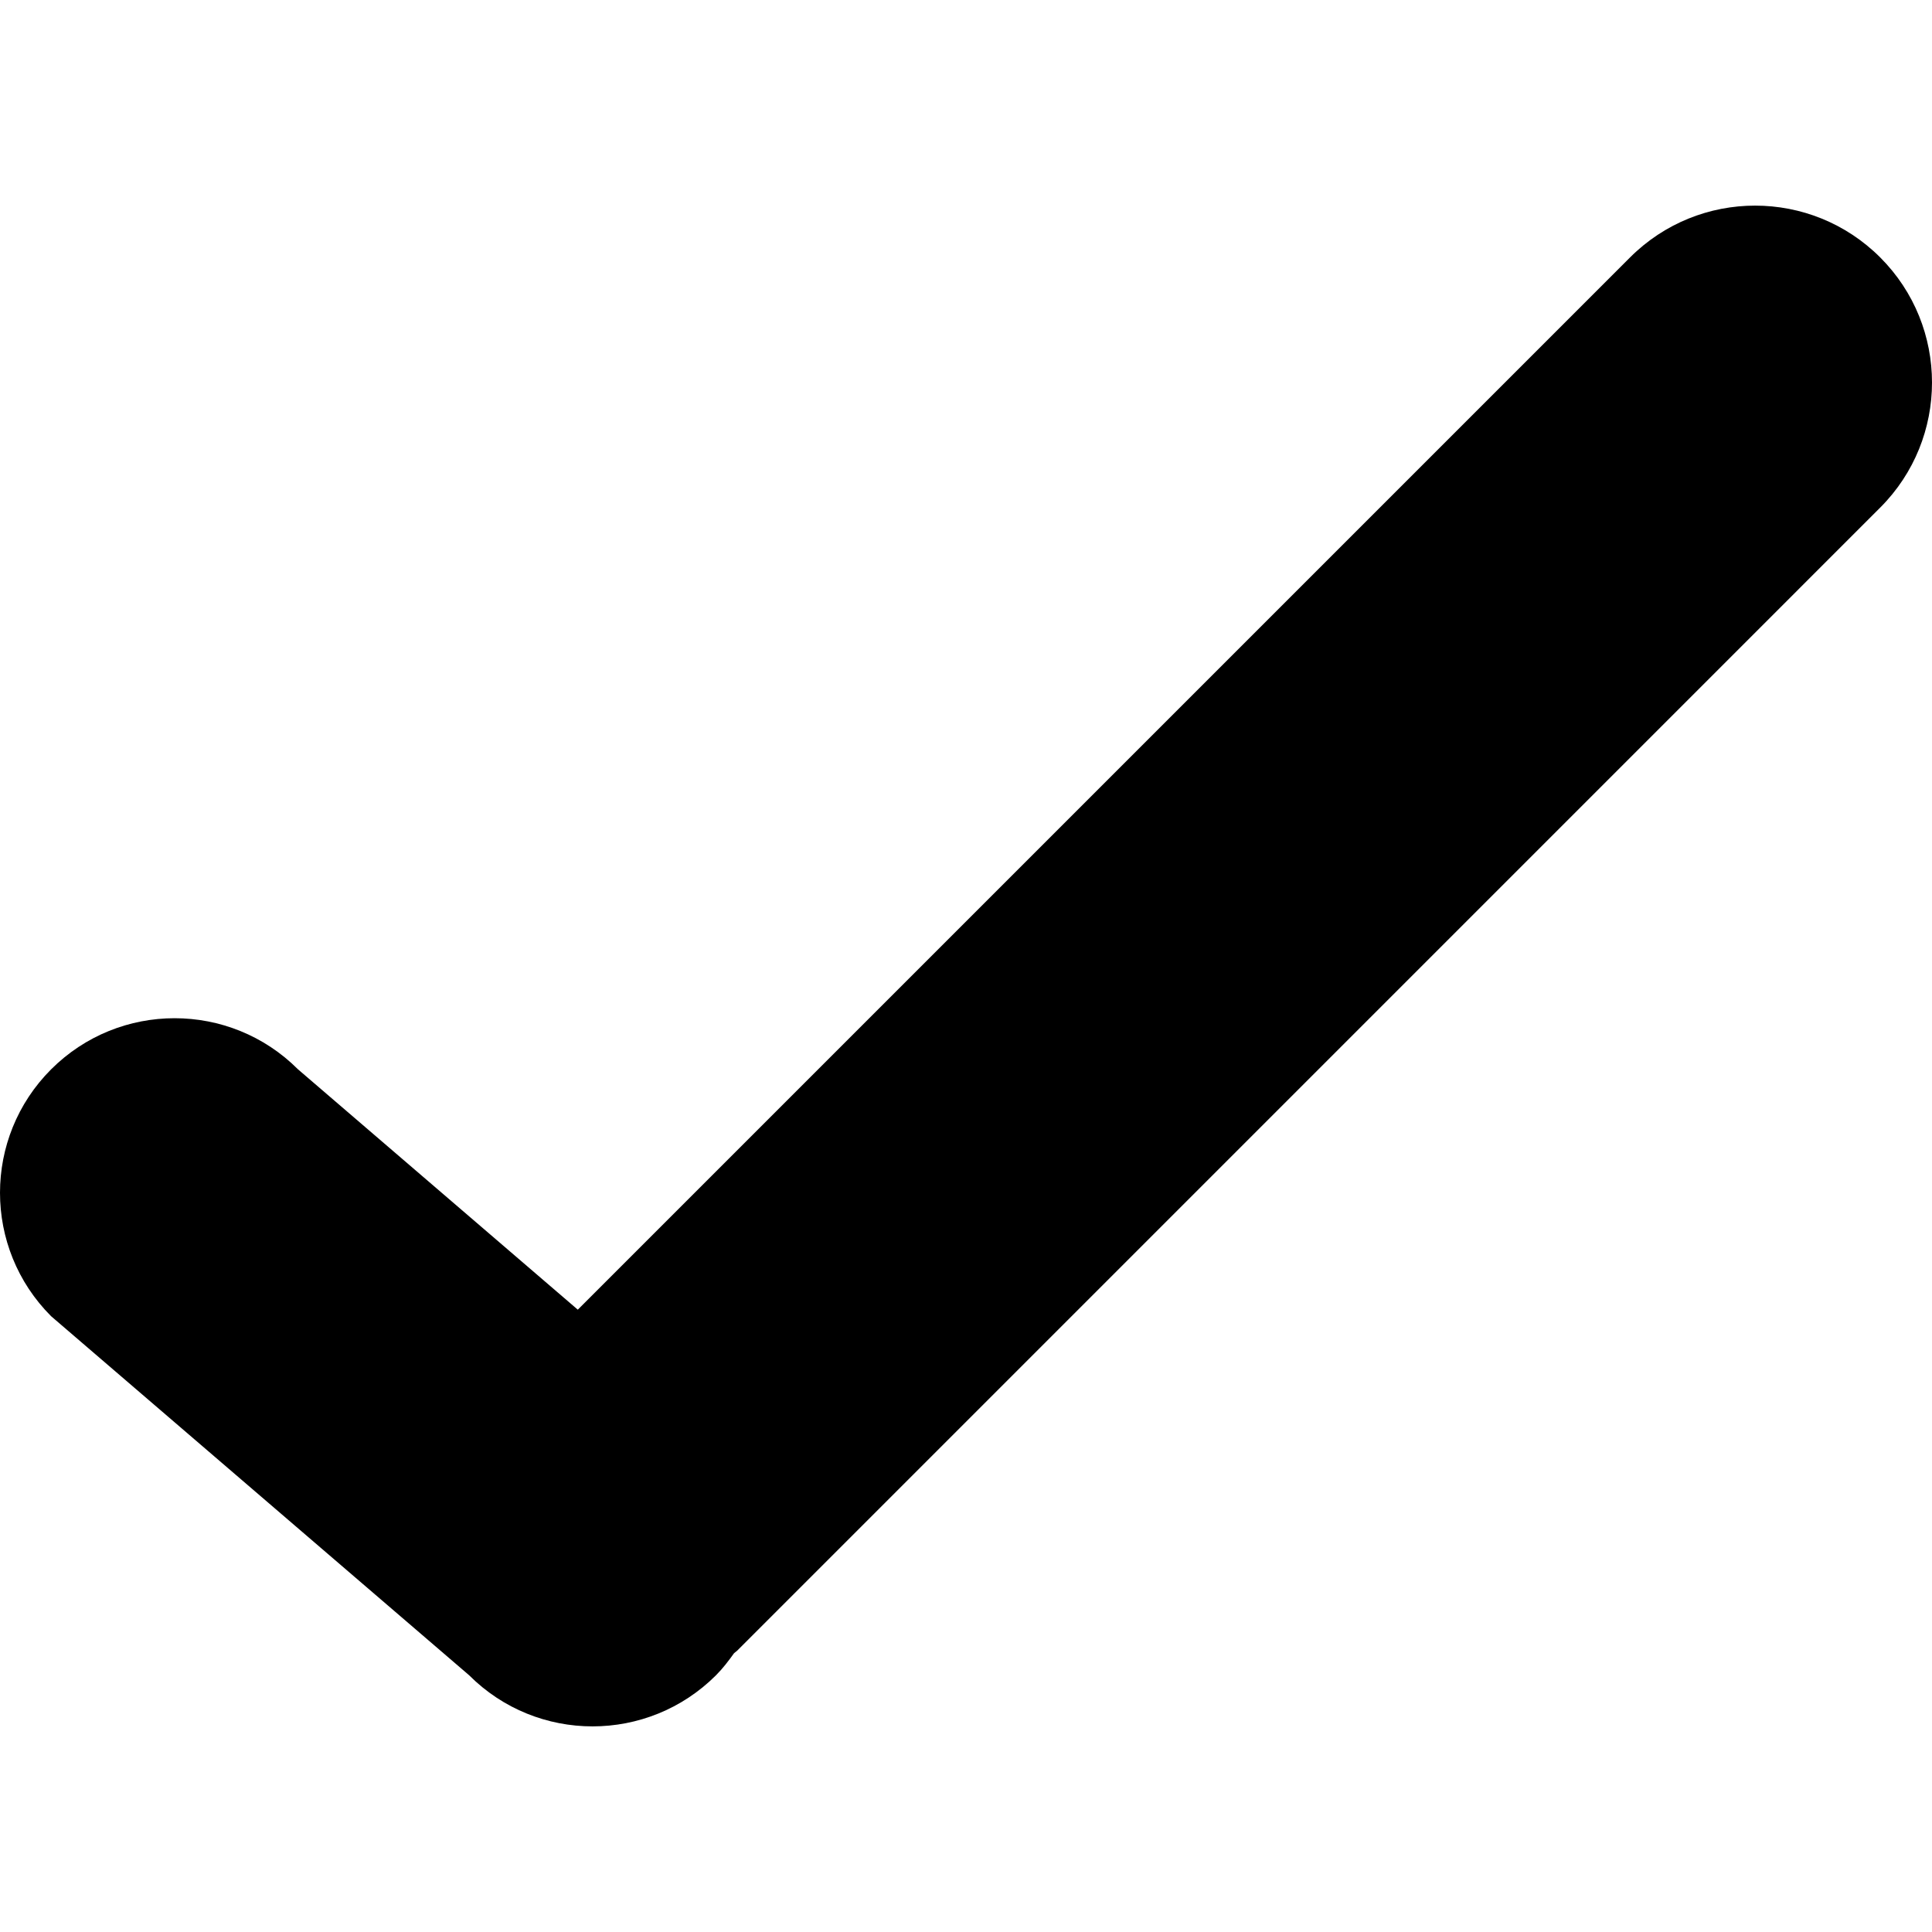
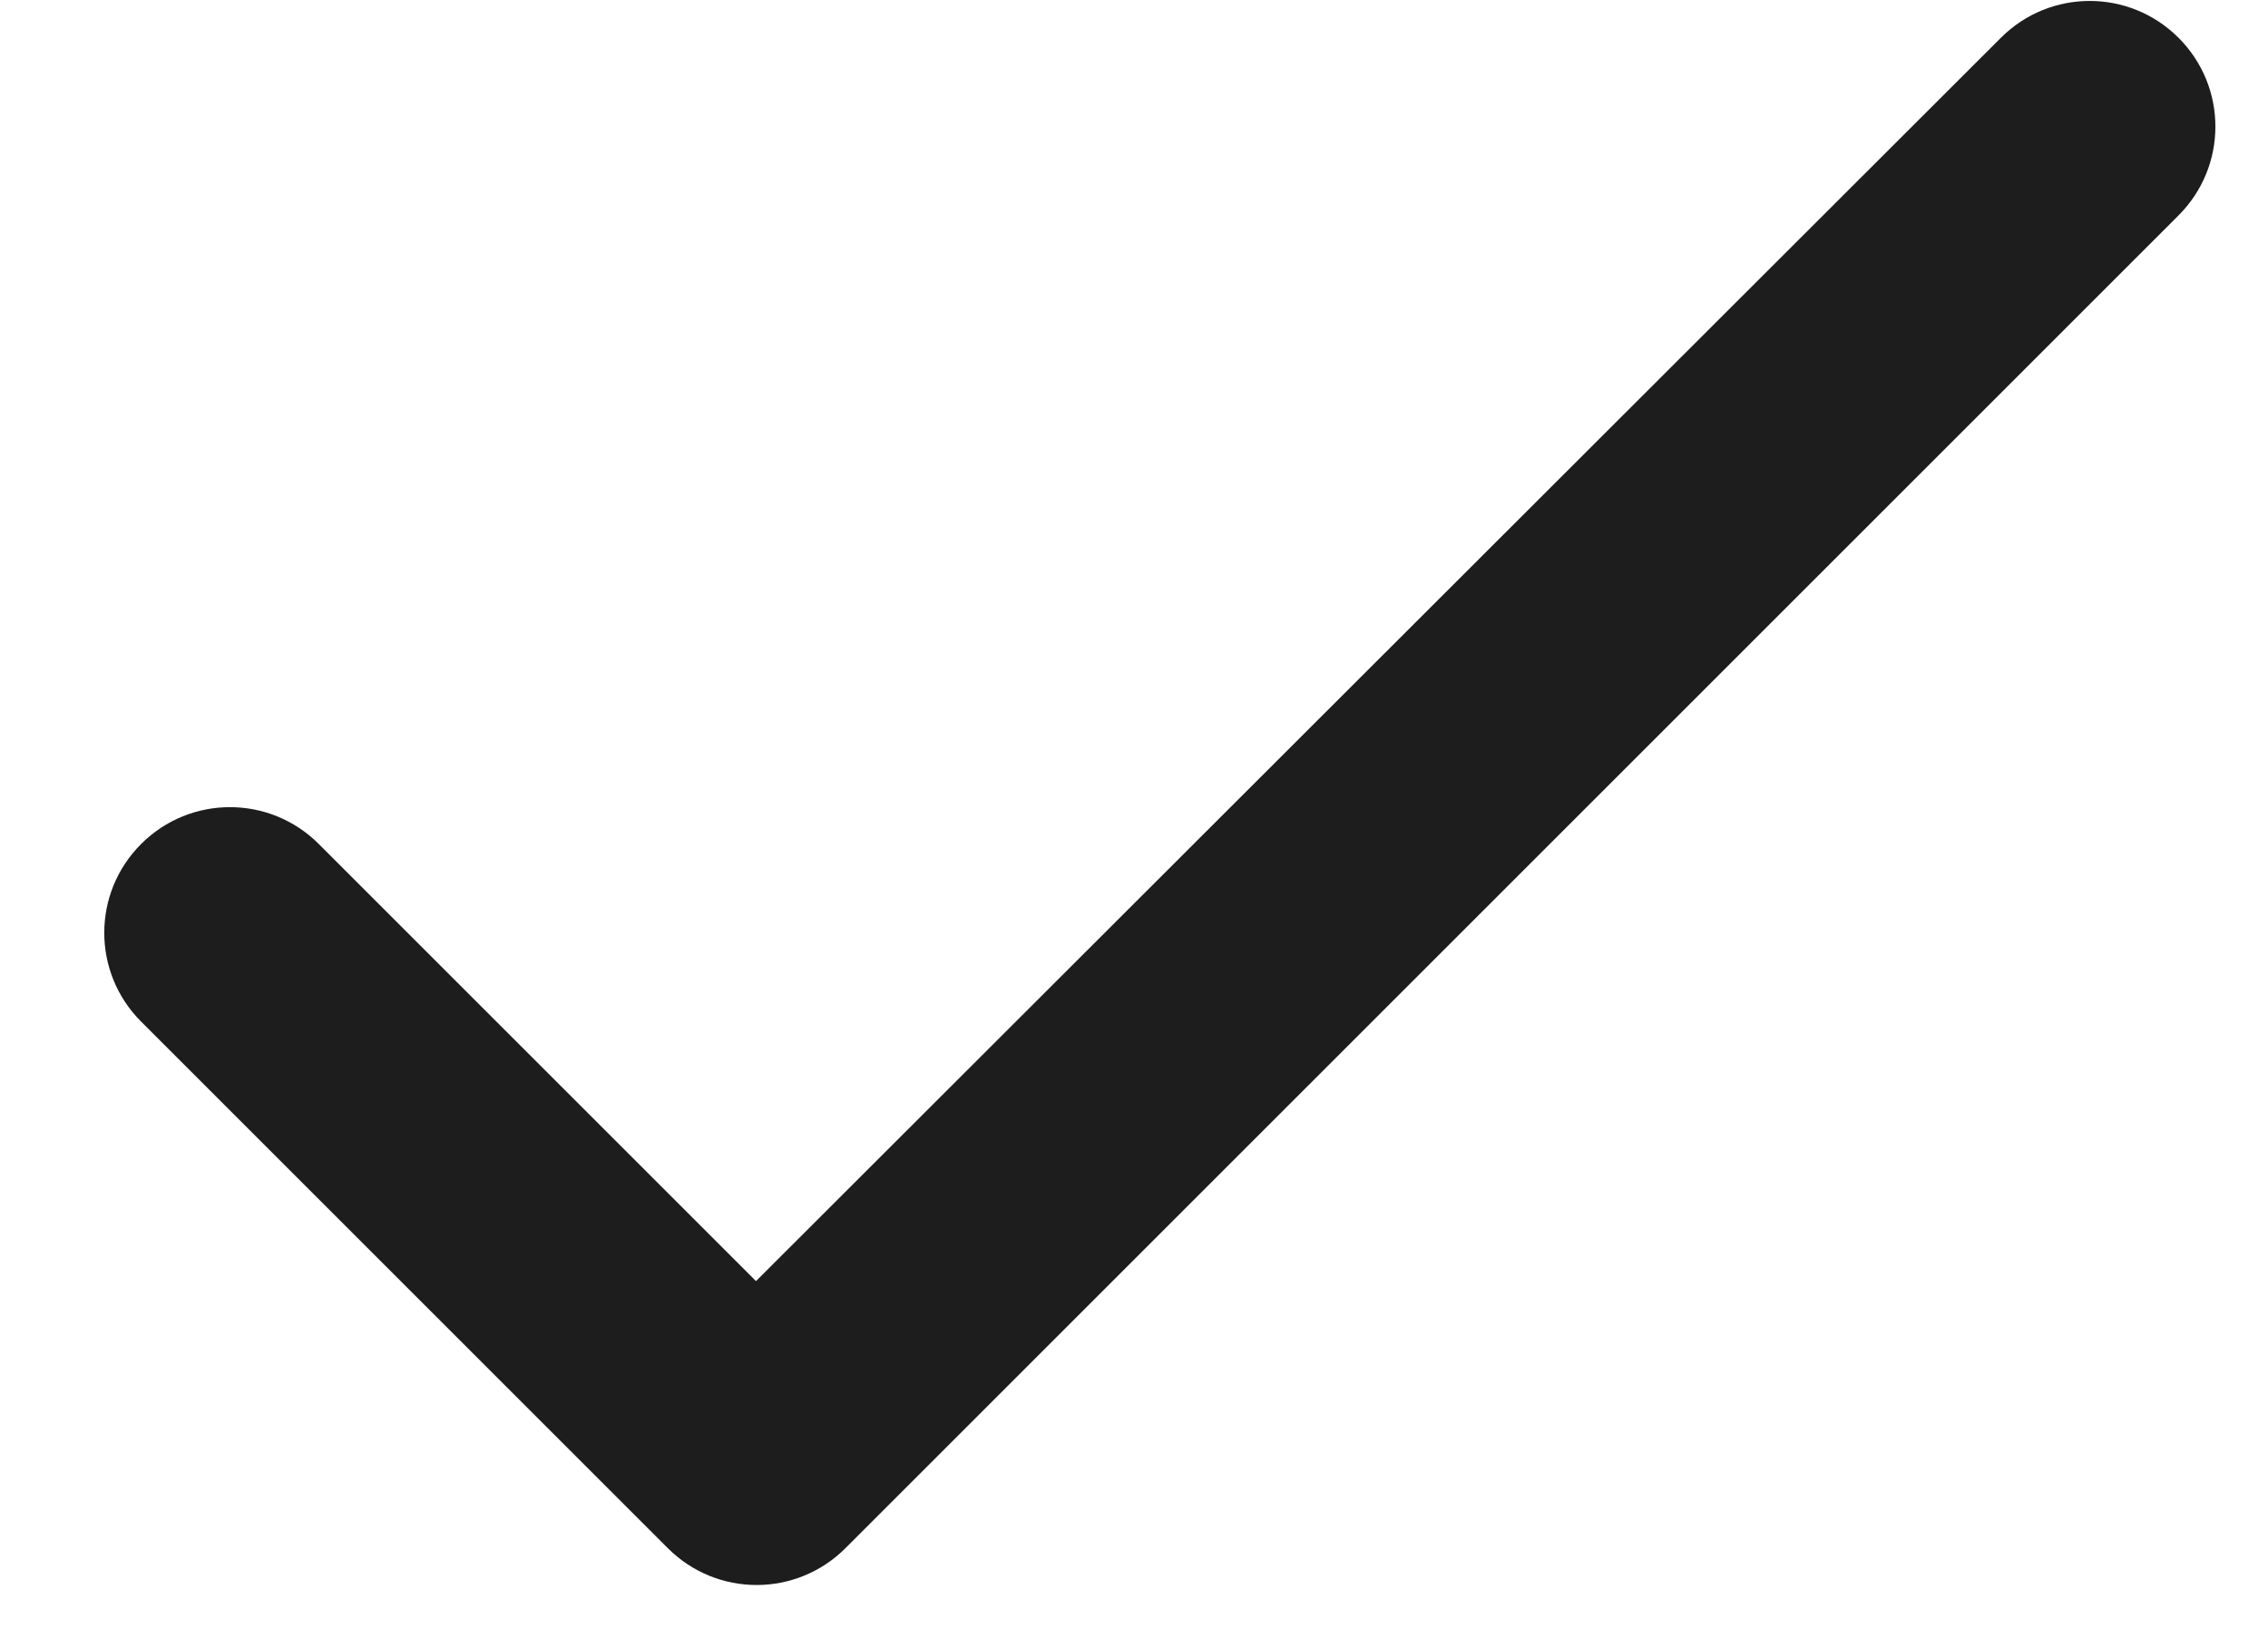
- <svg xmlns="http://www.w3.org/2000/svg" version="1.1" id="Capa_1" x="0px" y="0px" width="612.005px" height="612.005px" viewBox="0 0 612.005 612.005" style="enable-background:new 0 0 612.005 612.005;" xml:space="preserve">
-   <g>
-     <g id="tick">
-       <g>
-         <path d="M595.601,81.553c-21.892-21.891-57.362-21.891-79.253,0L183.03,414.87l-88.629-76.133     c-21.592-21.593-56.596-21.593-78.207,0c-21.592,21.592-21.592,56.614,0,78.206l132.412,113.733     c21.592,21.593,56.596,21.593,78.207,0c2.167-2.166,3.979-4.576,5.716-6.985c0.317-0.299,0.672-0.505,0.99-0.804l362.083-362.101     C617.473,138.914,617.473,103.425,595.601,81.553z" />
+ <svg xmlns="http://www.w3.org/2000/svg" width="18px" height="13px" viewBox="0 0 18 13" version="1.1">
+   <g id="Icons" stroke="none" stroke-width="1" fill="none" fill-rule="evenodd">
+     <g id="Rounded" transform="translate(-171, -3438)">
+       <g id="Navigation" transform="translate(100, 3378)">
+         <g id="-Round-/-Navigation-/-check" transform="translate(68, 54)">
+           <g>
+             <polygon id="Path" points="0 0 24 0 24 24 0 24" />
+             <path d="M9,16.17 L5.53,12.7 C5.14,12.31 4.51,12.31 4.12,12.7 C3.73,13.09 3.73,13.72 4.12,14.11 L8.3,18.29 C8.69,18.68 9.32,18.68 9.71,18.29 L20.29,7.71 C20.68,7.32 20.68,6.69 20.29,6.3 C19.9,5.91 19.27,5.91 18.88,6.3 L9,16.17 Z" id="🔹-Icon-Color" fill="#1D1D1D" />
+           </g>
+         </g>
      </g>
    </g>
  </g>
-   <g>
- </g>
-   <g>
- </g>
-   <g>
- </g>
-   <g>
- </g>
-   <g>
- </g>
-   <g>
- </g>
-   <g>
- </g>
-   <g>
- </g>
-   <g>
- </g>
-   <g>
- </g>
-   <g>
- </g>
-   <g>
- </g>
-   <g>
- </g>
-   <g>
- </g>
-   <g>
- </g>
</svg>
